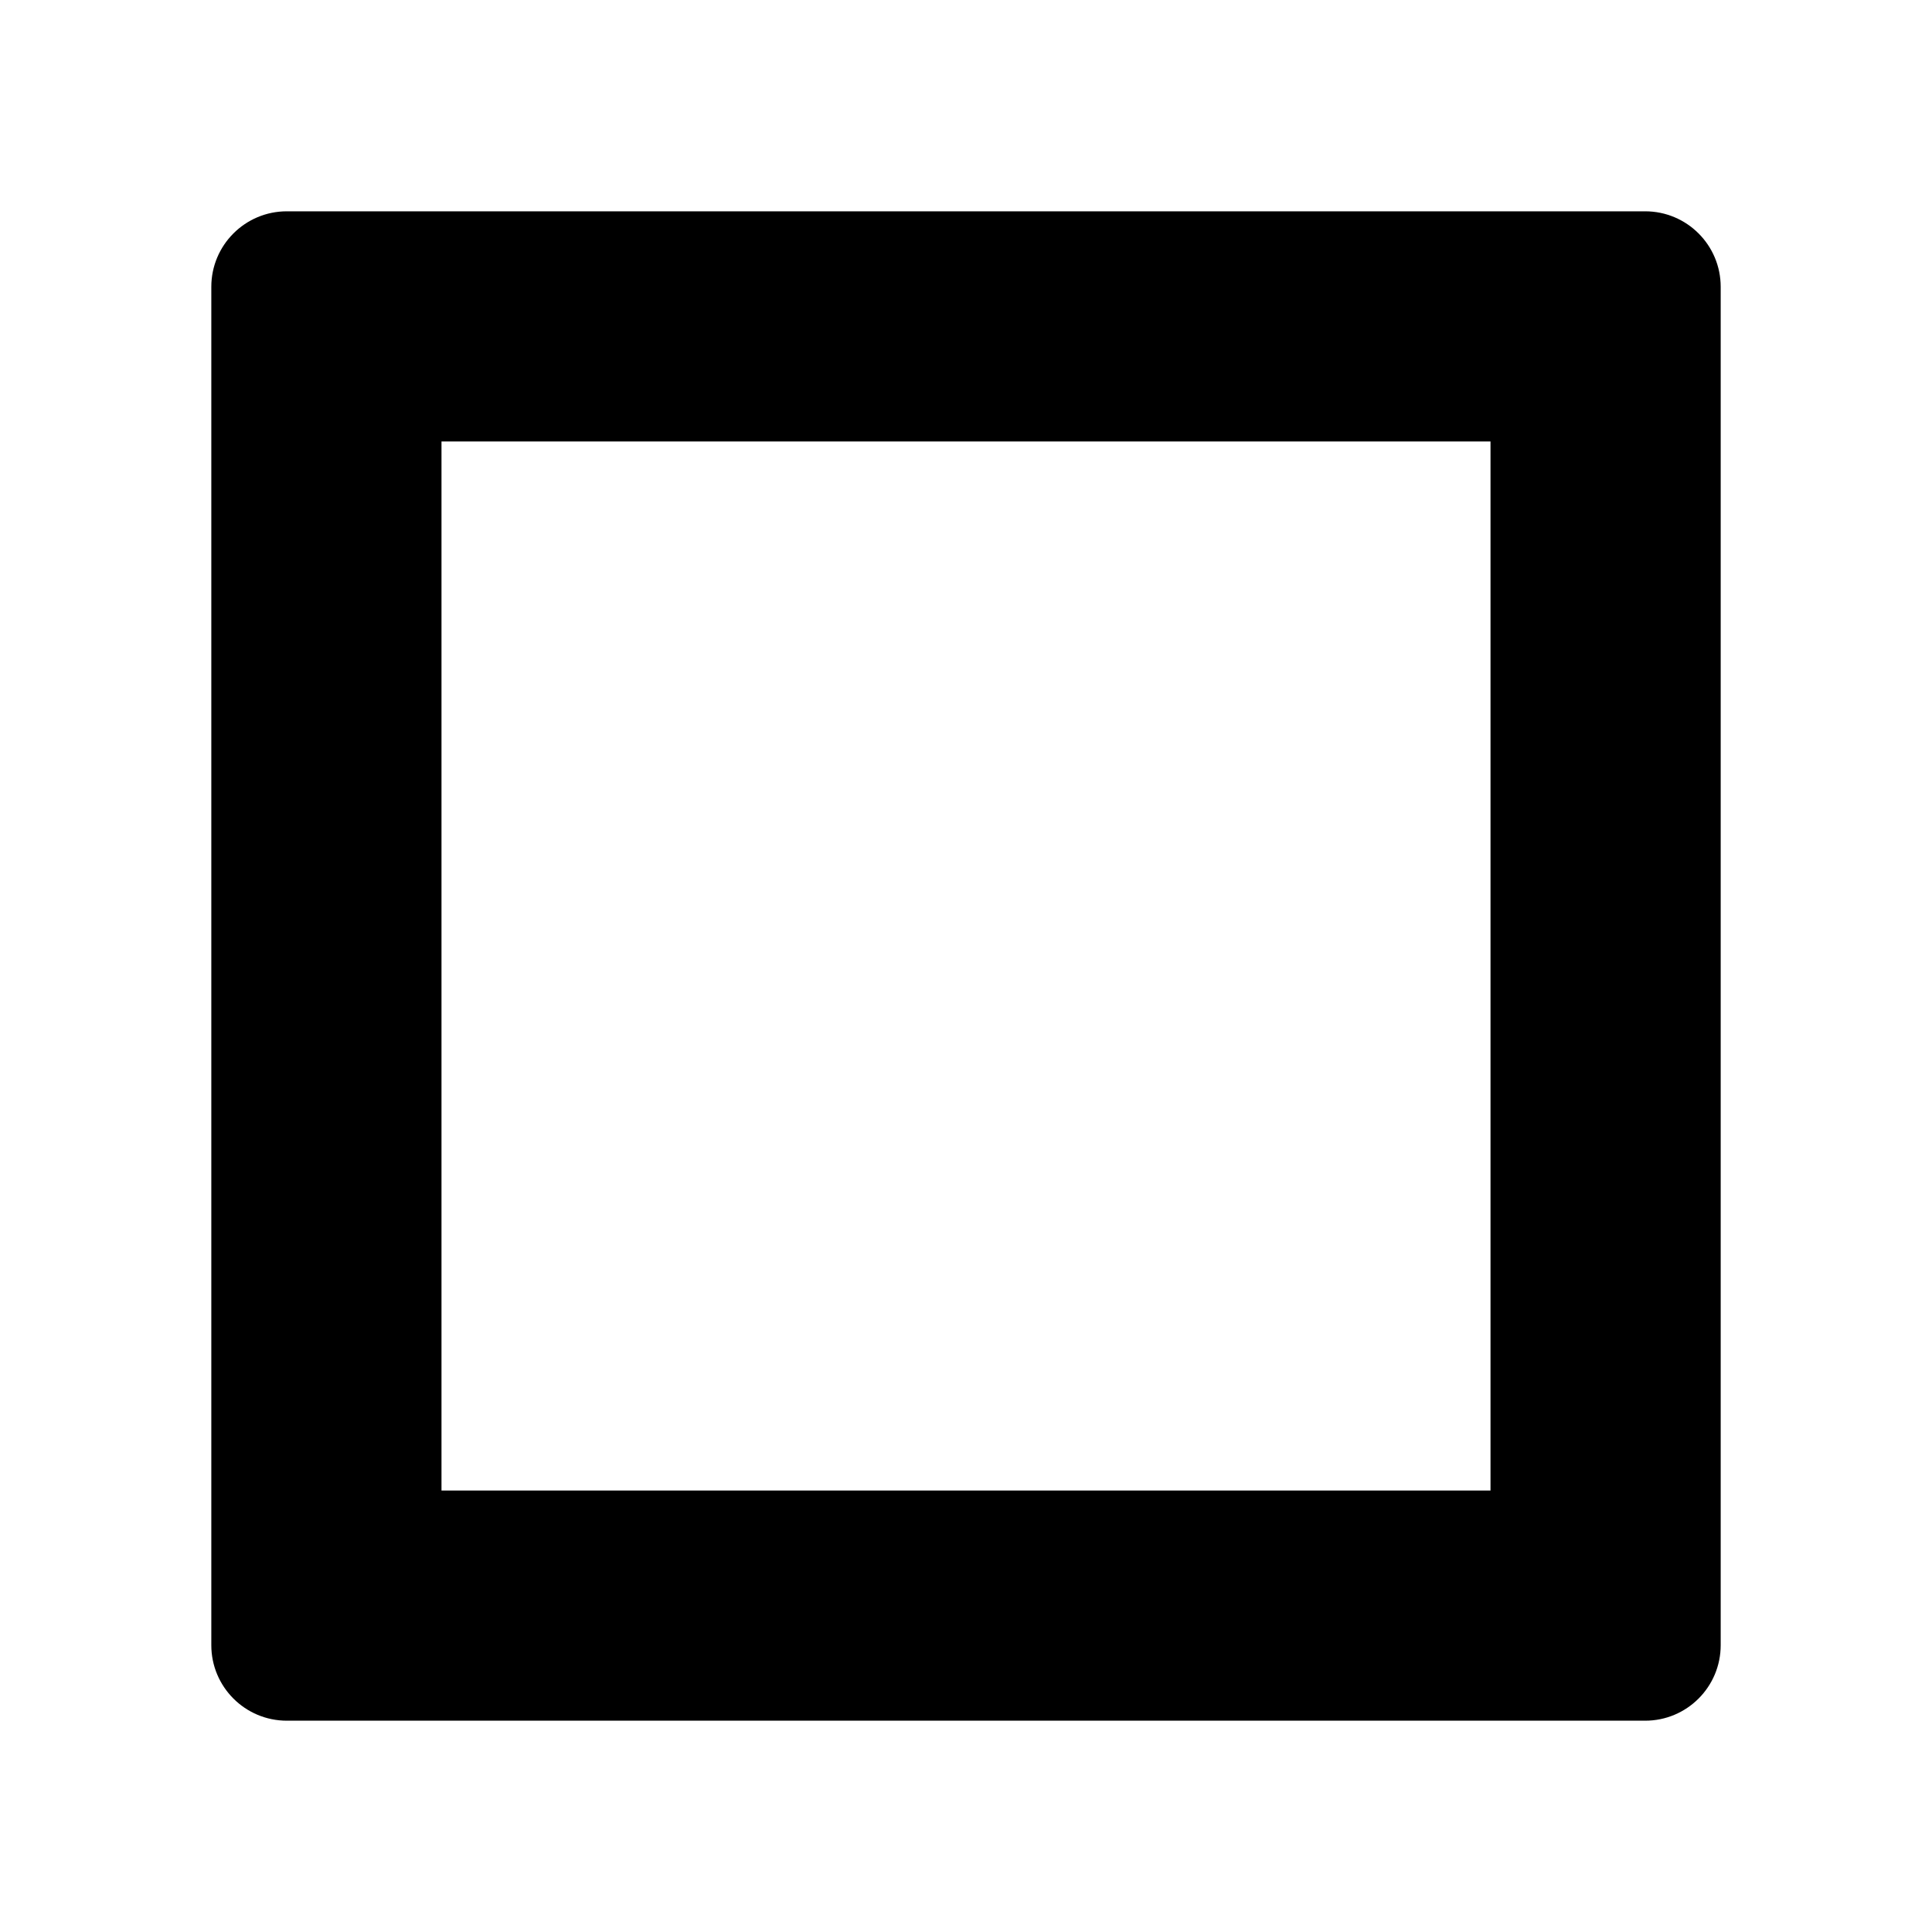
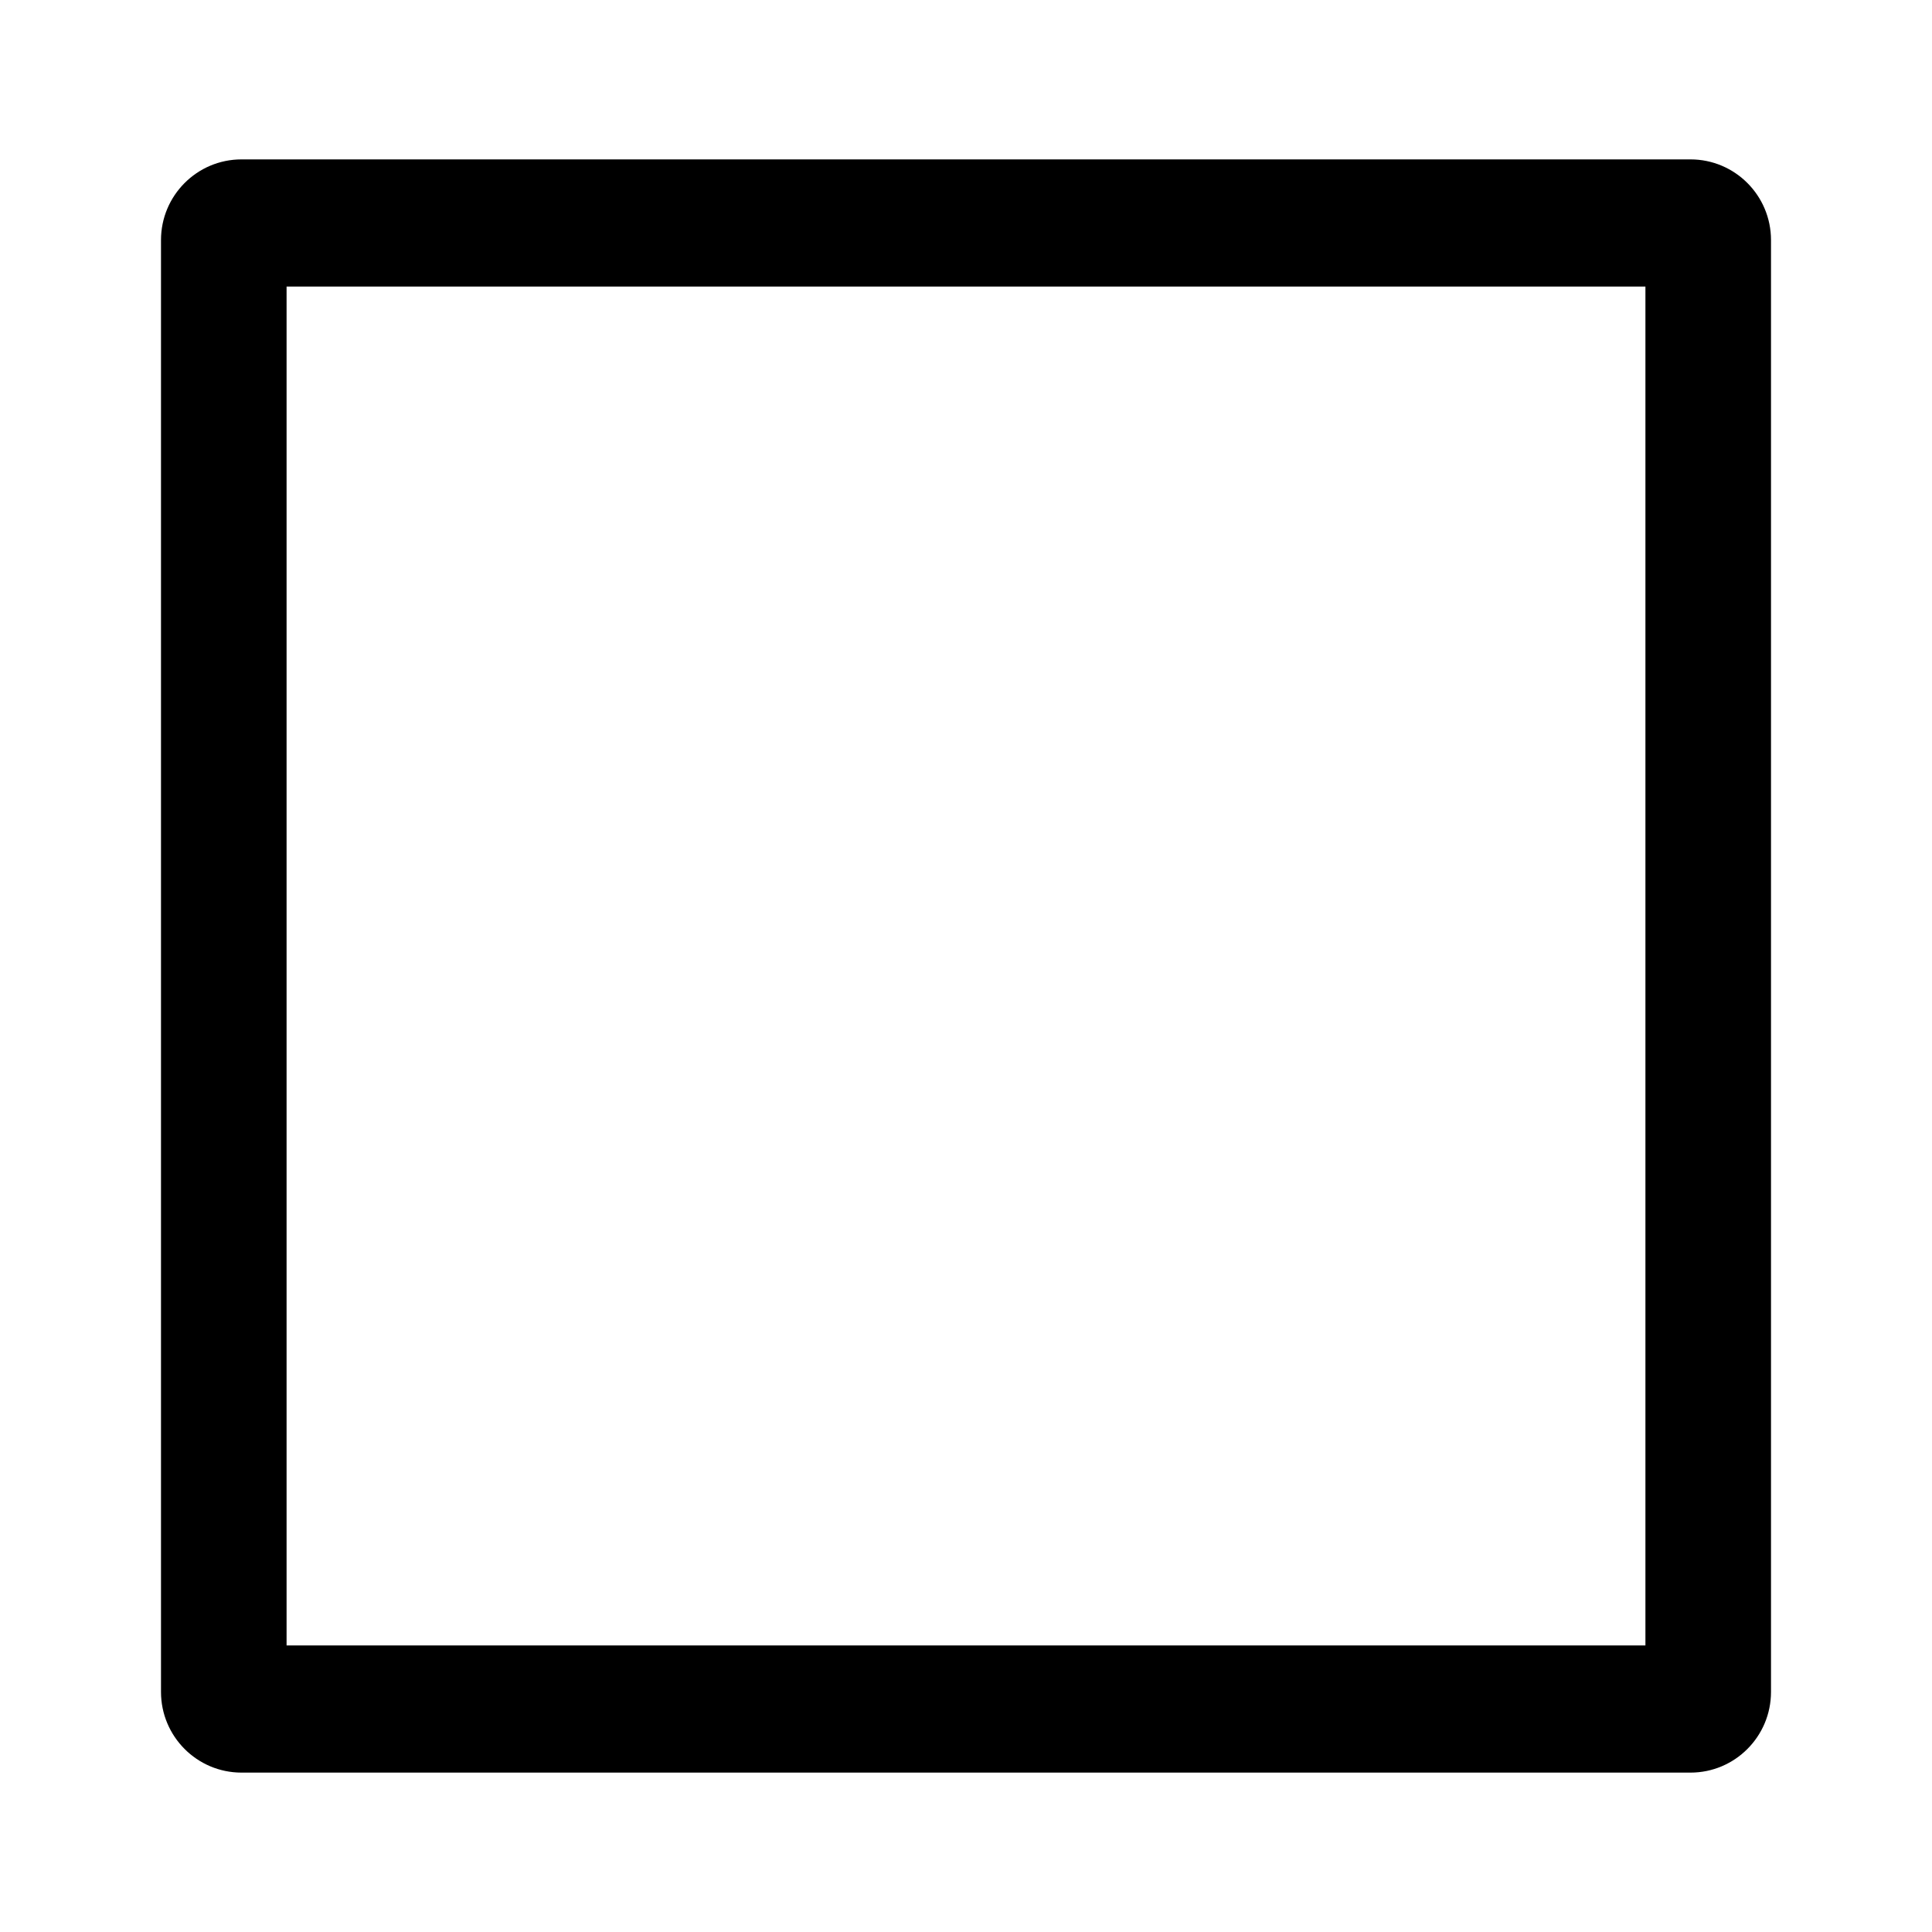
- <svg xmlns="http://www.w3.org/2000/svg" width="512px" height="512px" viewBox="0 0 512 512" version="1.1">
+ <svg xmlns="http://www.w3.org/2000/svg" width="600px" height="600px" viewBox="0 0 600 600" version="1.1">
  <defs />
-   <g id="Page-1" stroke="none" stroke-width="1" fill="none" fill-rule="evenodd">
+   <g id="squares" stroke="none" stroke-width="1" fill="none" fill-rule="evenodd">
    <g id="square-o" fill="#000000">
-       <path d="M56,76.007 C56,64.958 64.963,56 76.007,56 L435.993,56 C447.042,56 456,64.963 456,76.007 L456,435.993 C456,447.042 447.037,456 435.993,456 L76.007,456 C64.958,456 56,447.037 56,435.993 L56,76.007 L56,76.007 Z M117,117 L395,117 L395,395 L117,395 L117,117 L117,117 Z" id="Rectangle-2" />
+       <path d="M75.009,550.5 C61.197,550.5 50,539.274 50,525.441 L50,74.559 C50,60.719 61.204,49.5 75.009,49.5 L524.991,49.5 C538.803,49.5 550,60.726 550,74.559 L550,525.441 C550,539.281 538.796,550.5 524.991,550.5 L75.009,550.5 Z M89,89 L511,89 L511,511 L89,511 L89,89 Z" id="Rectangle-2" />
    </g>
  </g>
</svg>
